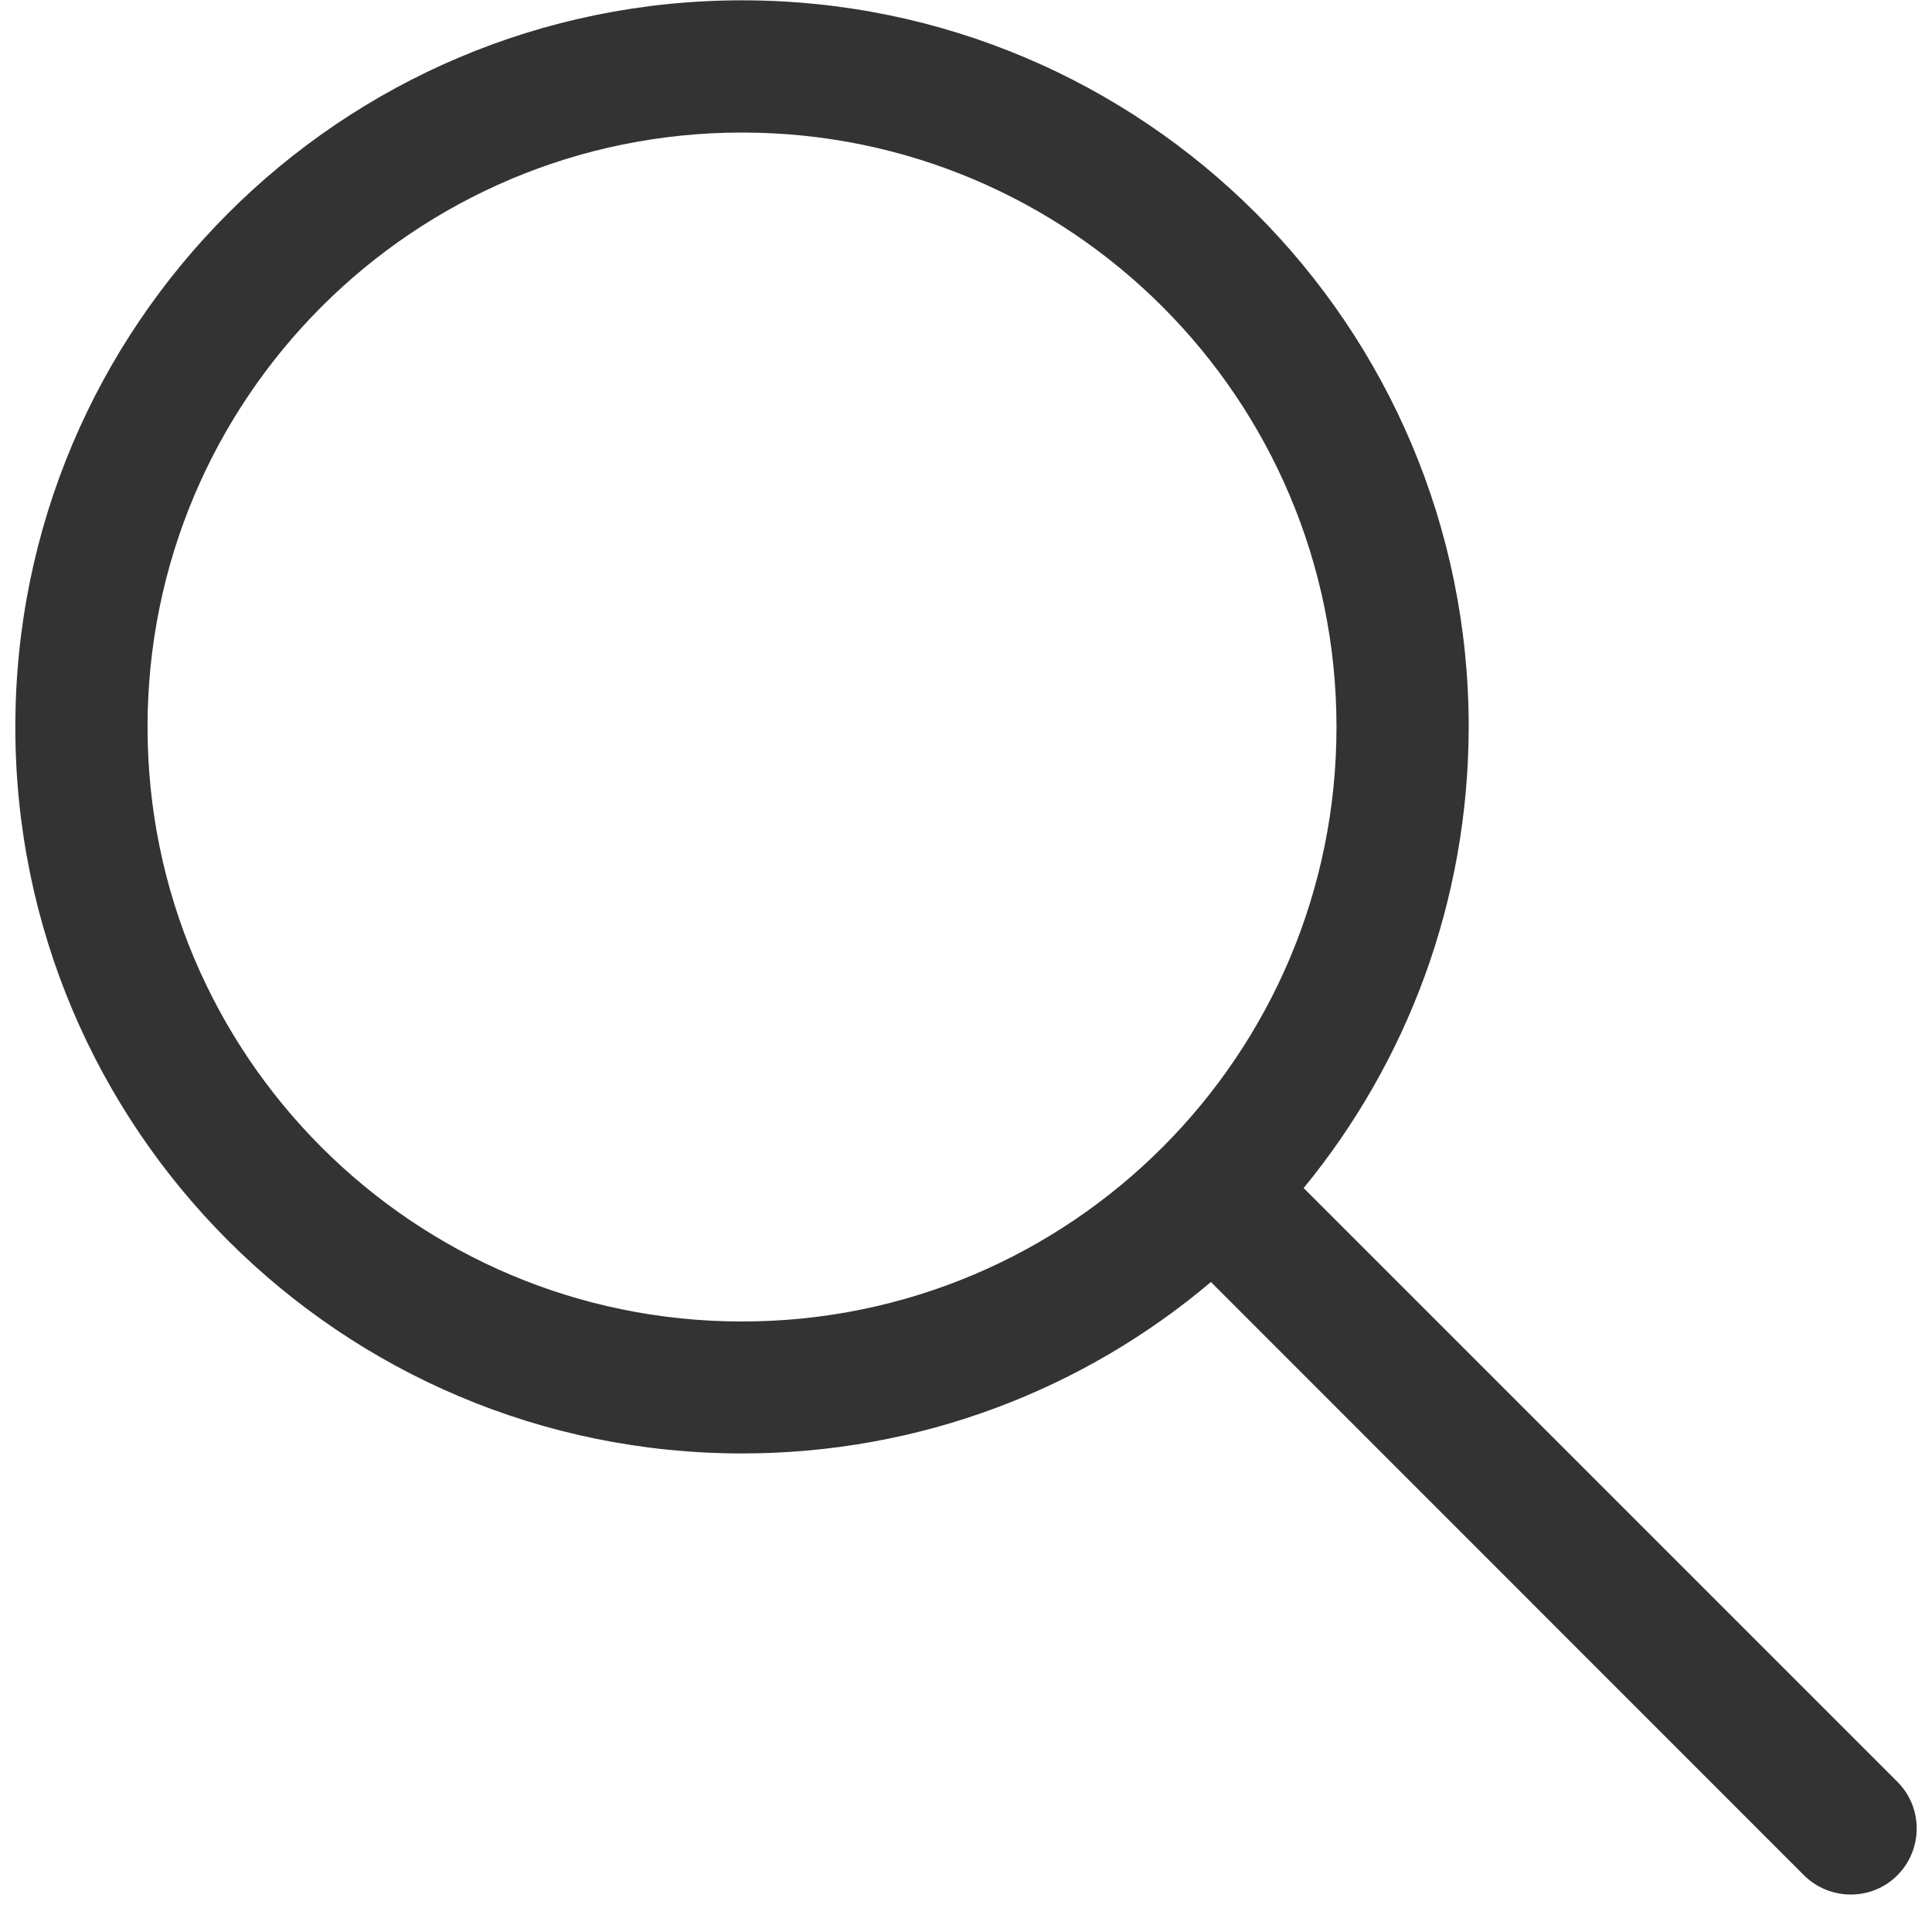
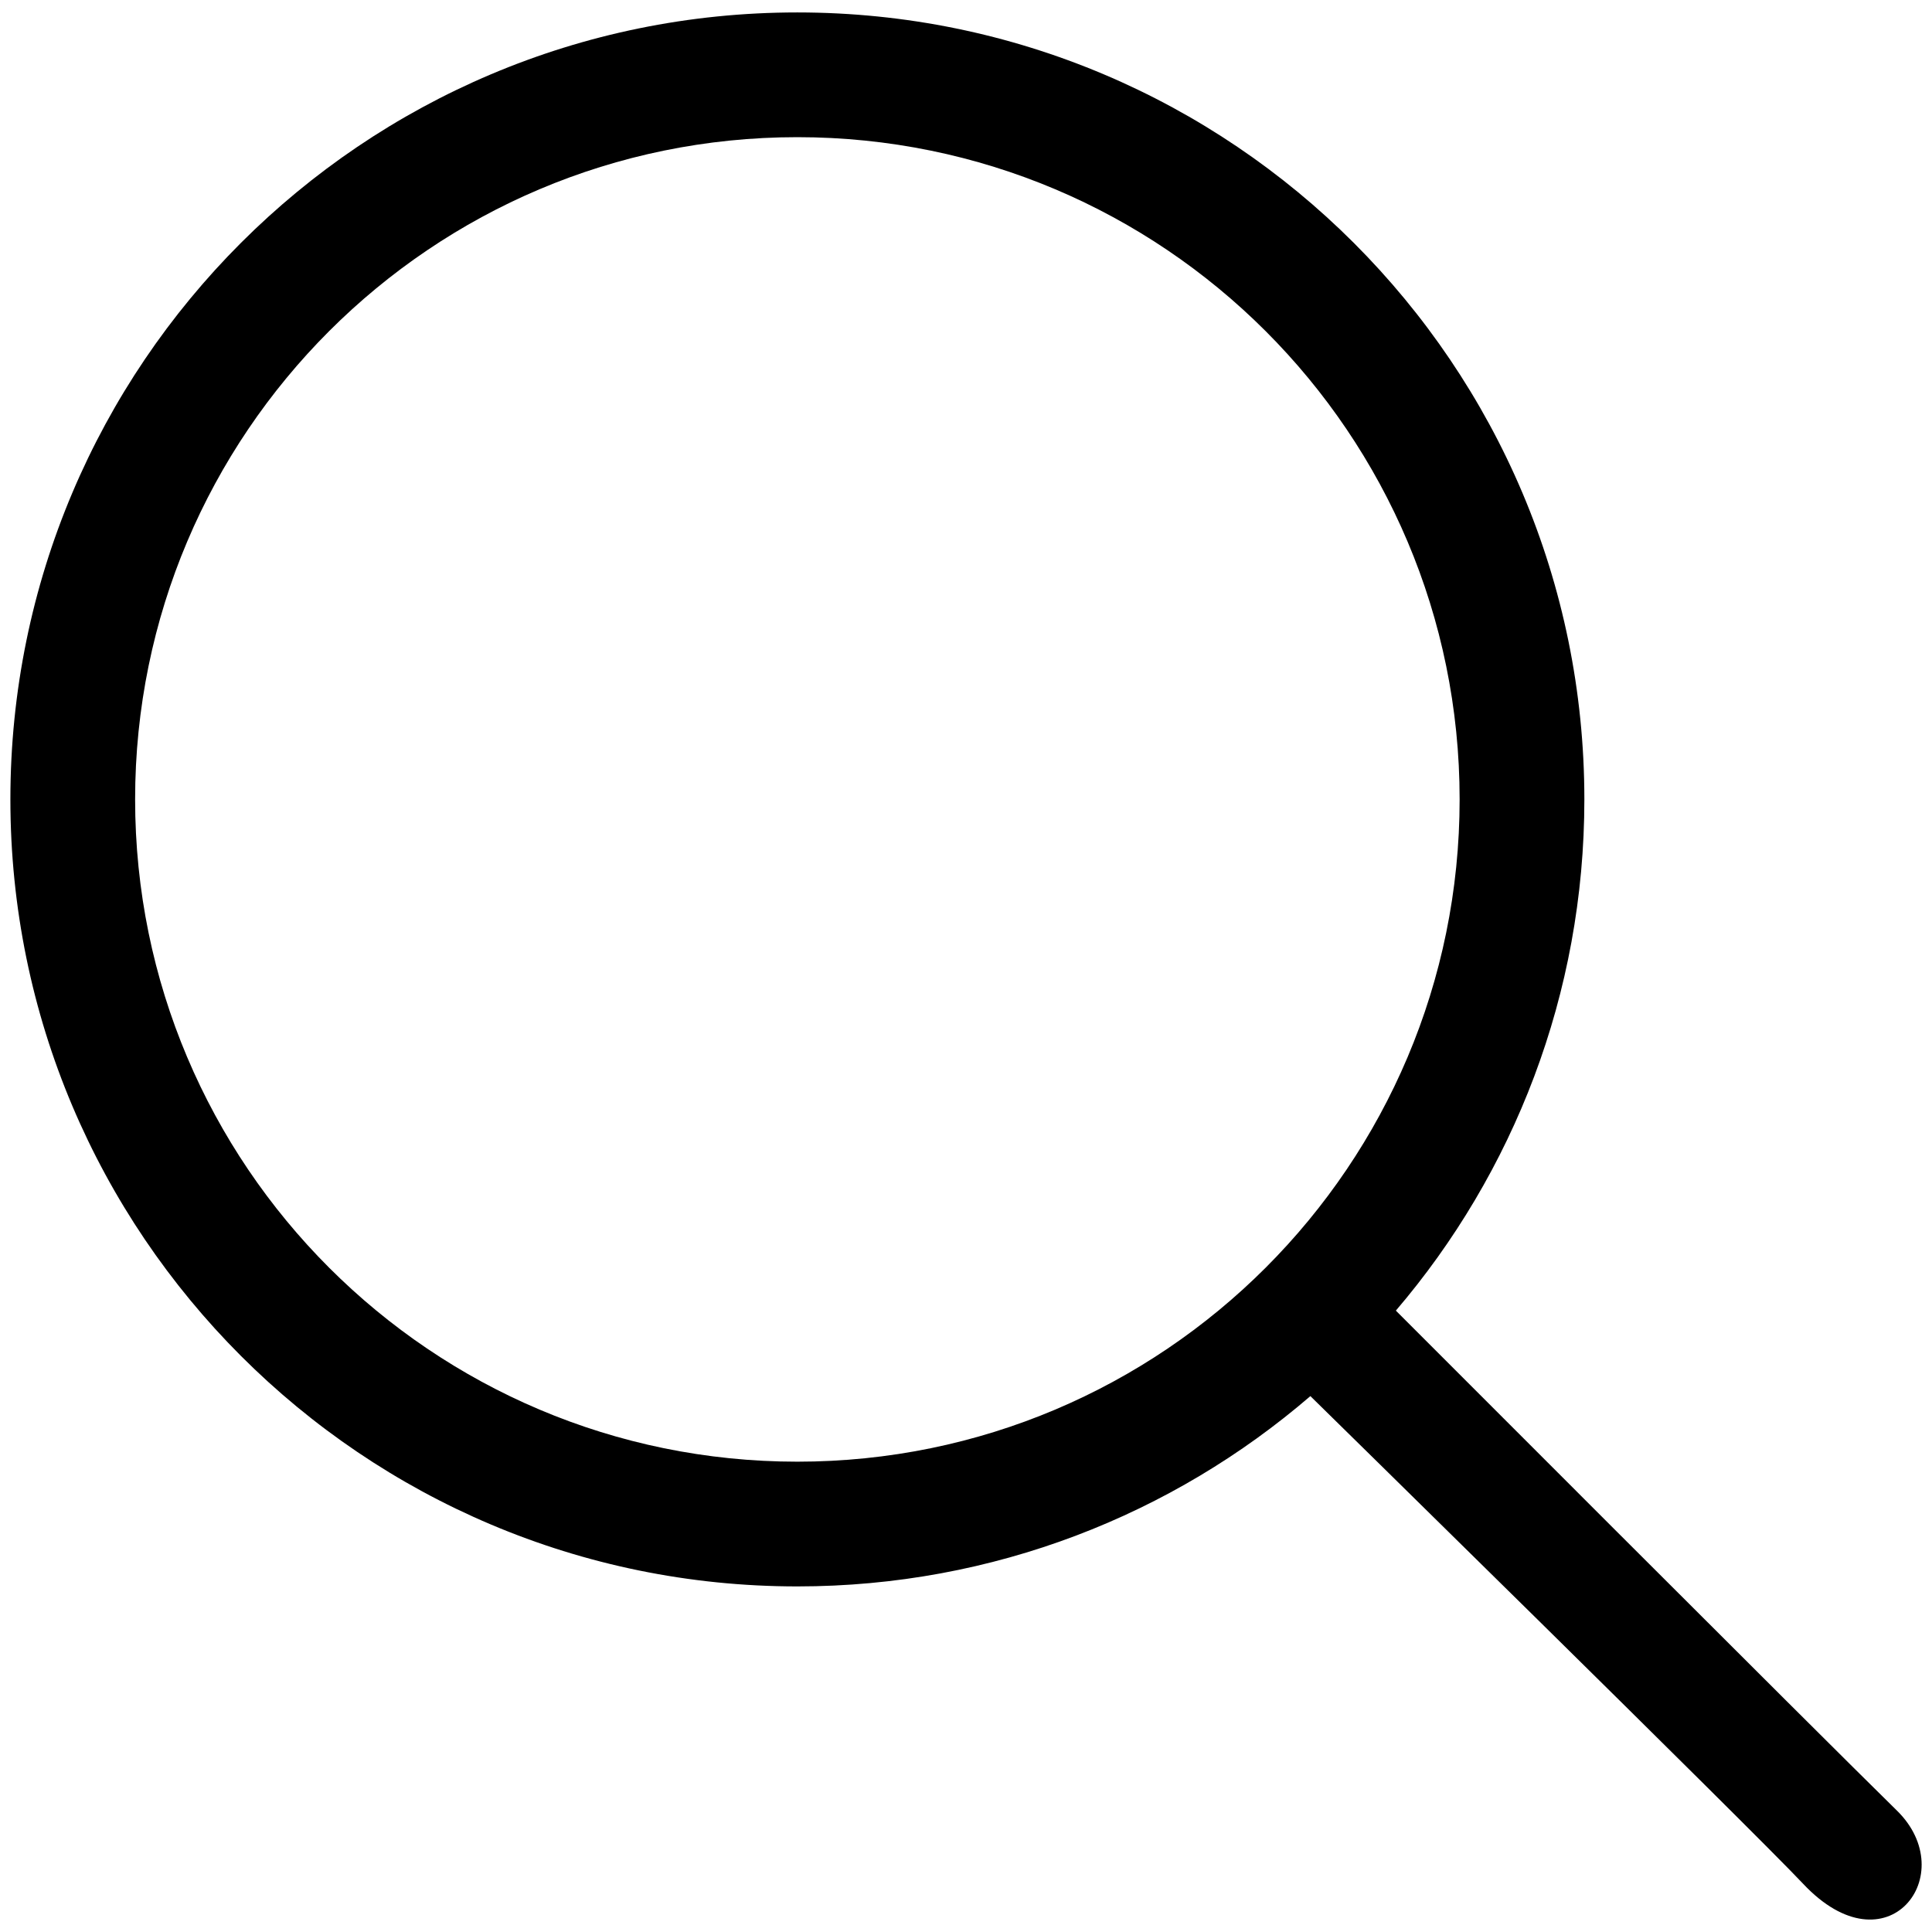
- <svg xmlns="http://www.w3.org/2000/svg" version="1.1" width="30px" height="30px">
-   <g transform="matrix(1 0 0 1 -361 -164 )">
-     <path d="M 2.291 11.289  C 2.291 16.388  6.423 20.52  11.522 20.52  C 16.621 20.52  20.753 16.388  20.753 11.289  C 20.753 6.19  16.621 2.058  11.522 2.058  C 6.423 2.058  2.291 6.19  2.291 11.289  Z M 22.806 11.289  C 22.802 14.006  21.842 16.499  20.243 18.448  L 29.463 27.668  C 29.862 28.067  29.862 28.716  29.463 29.119  C 29.064 29.518  28.414 29.518  28.012 29.119  L 18.803 19.907  C 16.839 21.568  14.298 22.569  11.522 22.569  C 5.289 22.569  0.238 17.518  0.238 11.289  C 0.238 5.06  5.289 0.005  11.522 0.005  C 17.754 0.005  22.806 5.056  22.806 11.289  Z " fill-rule="nonzero" fill="#333333" stroke="none" transform="matrix(1 0 0 1 361 164 )" />
+ <svg xmlns="http://www.w3.org/2000/svg" version="1.1" width="16px" height="16px">
+   <g transform="matrix(1 0 0 1 303 105 )">
+     <path d="M 13.121 6.62  C 13.121 8.235  12.533 9.715  11.56 10.854  C 11.56 10.854  15.053 14.351  15.709 14.994  C 16.249 15.522  15.63 16.342  14.933 15.601  C 14.513 15.154  10.852 11.562  10.852 11.562  C 9.711 12.544  8.227 13.138  6.603 13.138  C 3.004 13.138  0.086 10.219  0.086 6.62  C 0.086 3.021  3.004 0.103  6.603 0.103  C 10.203 0.103  13.121 3.021  13.121 6.62  Z M 12.088 6.62  C 12.088 3.592  9.633 1.136  6.603 1.136  C 3.575 1.136  1.119 3.592  1.119 6.62  C 1.119 9.649  3.575 12.105  6.603 12.105  C 9.633 12.105  12.088 9.649  12.088 6.62  Z " fill-rule="nonzero" fill="#000000" stroke="none" transform="matrix(1 0 0 1 -303 -105 )" />
  </g>
</svg>
